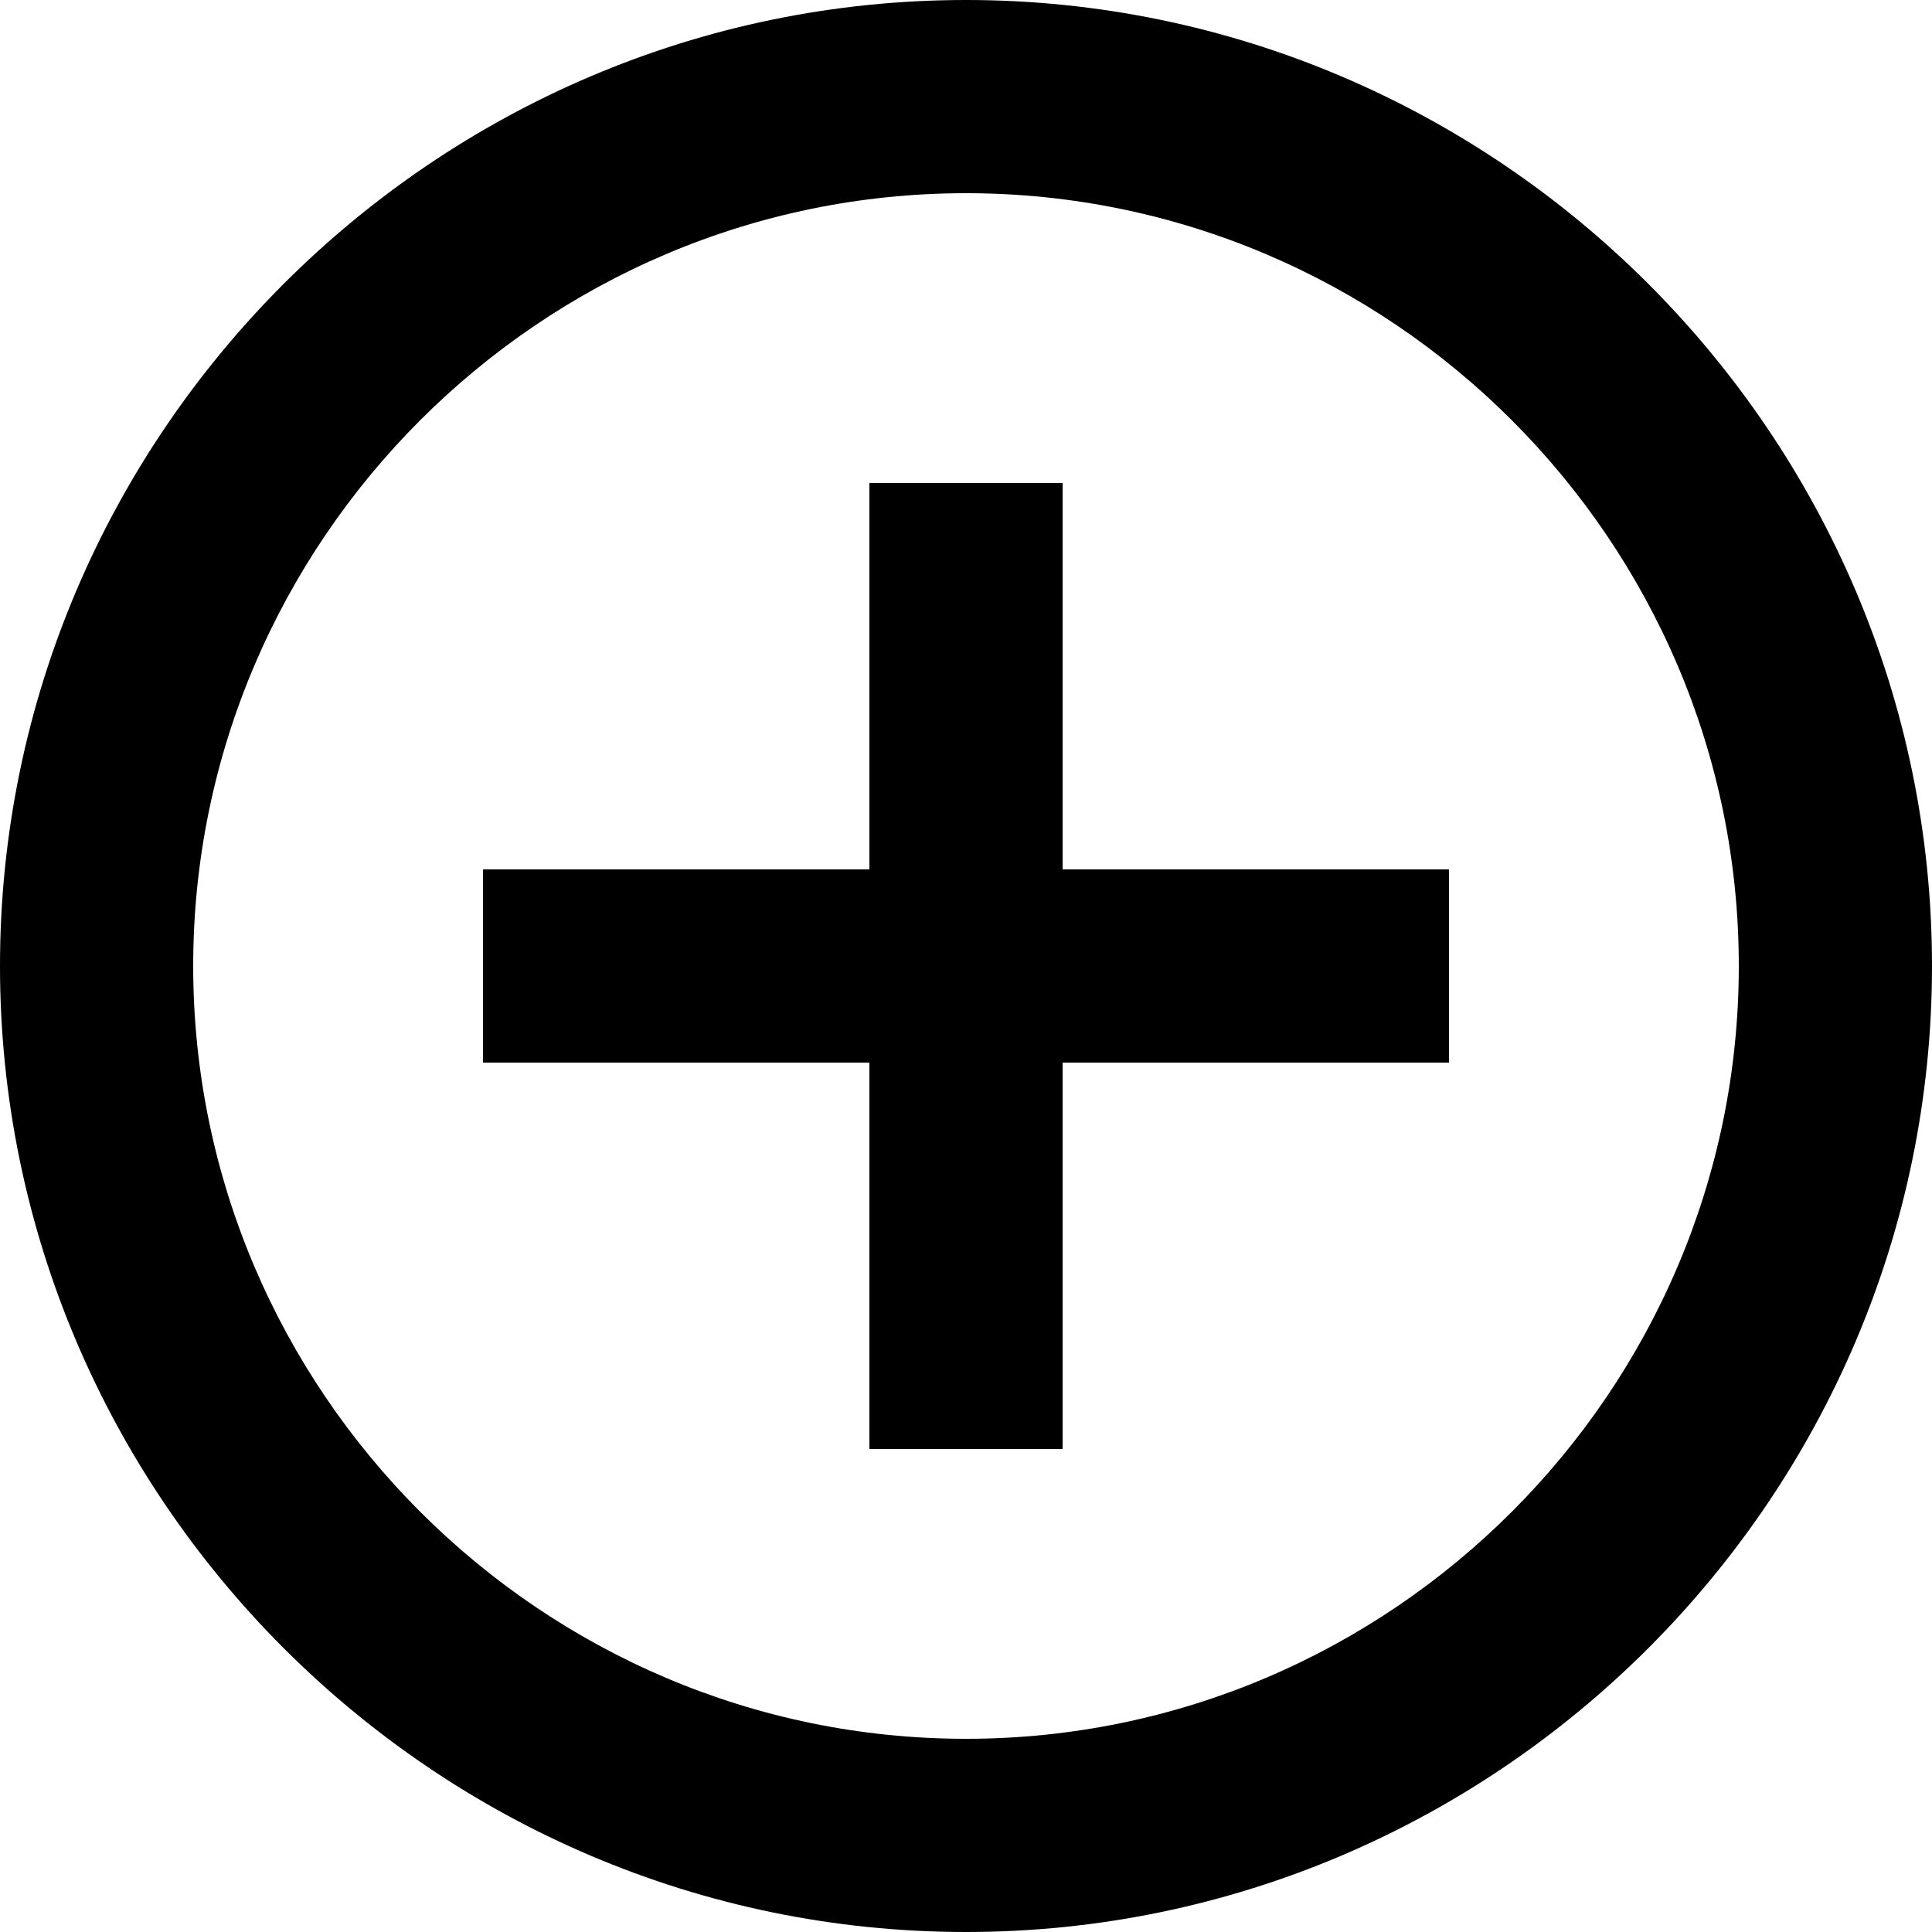
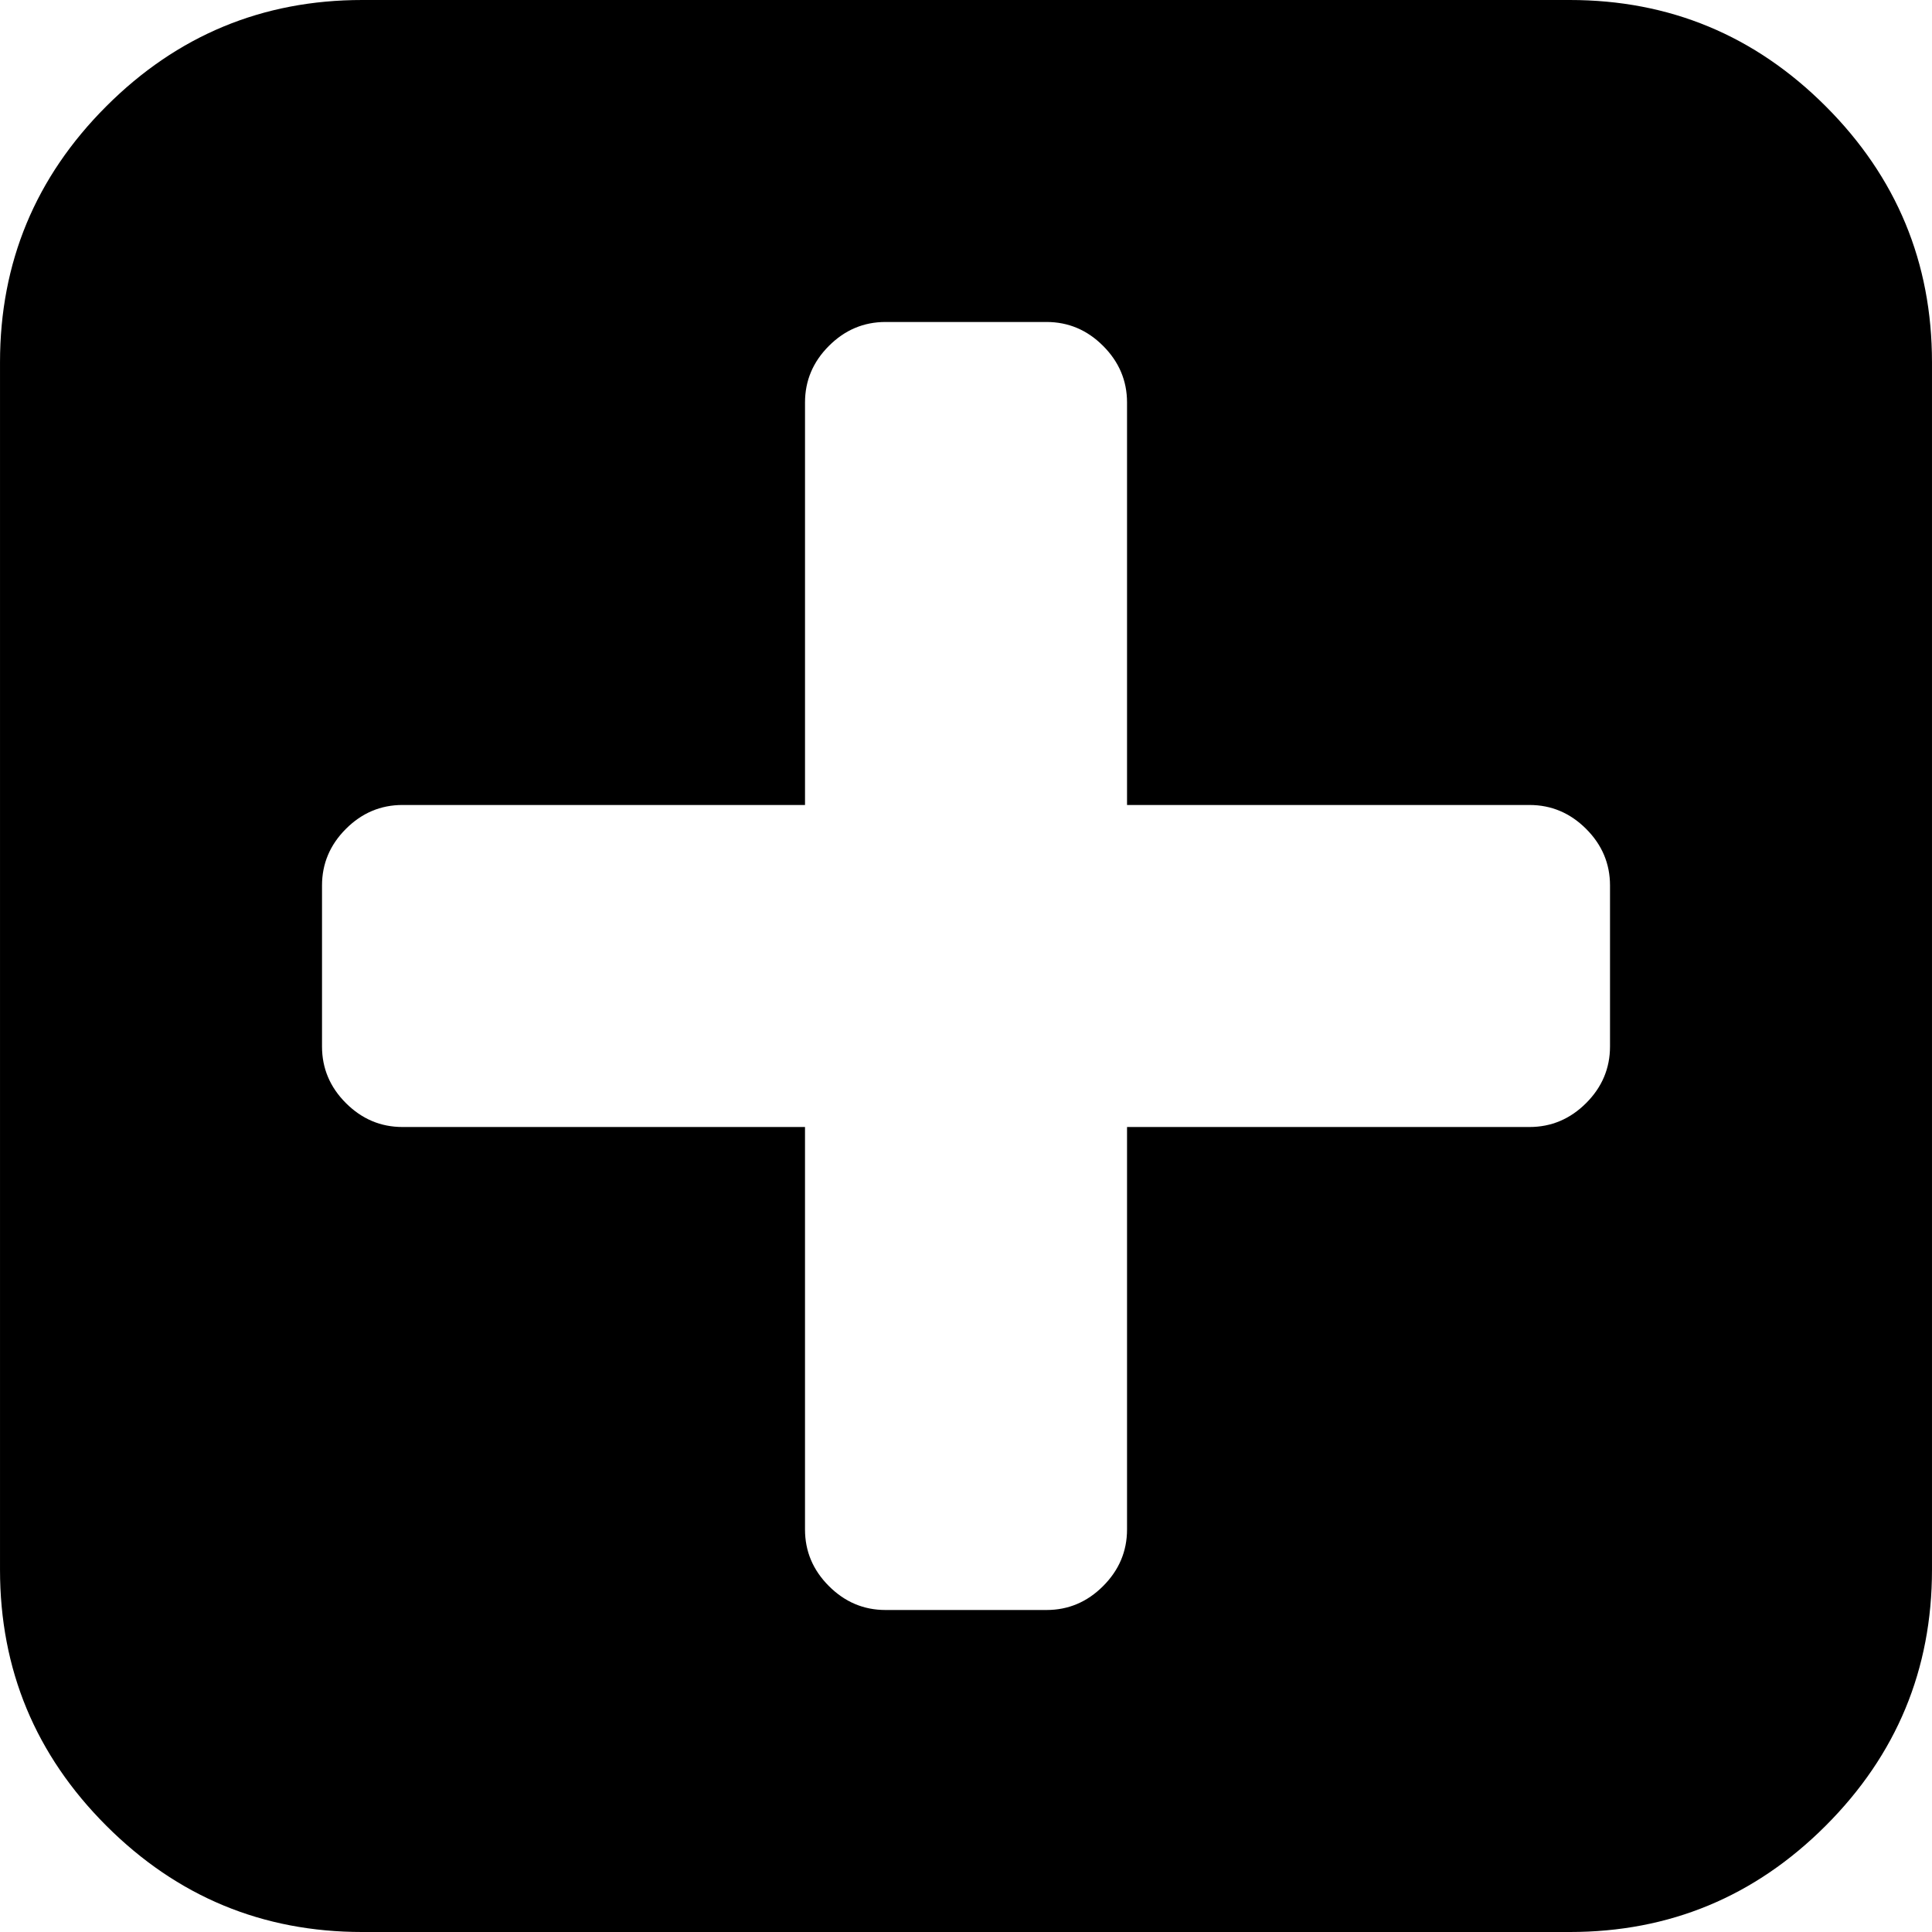
- <svg xmlns="http://www.w3.org/2000/svg" version="1.1" id="Capa_1" x="0px" y="0px" width="510px" height="510px" viewBox="0 0 510 510" style="enable-background:new 0 0 510 510;" xml:space="preserve">
+ <svg xmlns="http://www.w3.org/2000/svg" version="1.1" id="Capa_1" x="0px" y="0px" width="438.536px" height="438.536px" viewBox="0 0 438.536 438.536" style="enable-background:new 0 0 438.536 438.536;" xml:space="preserve">
  <g>
-     <g id="add-circle-outline">
-       <path d="M280.5,127.5h-51v102h-102v51h102v102h51v-102h102v-51h-102V127.5z M255,0C114.75,0,0,114.75,0,255s114.75,255,255,255    s255-114.75,255-255S395.25,0,255,0z M255,459c-112.2,0-204-91.8-204-204S142.8,51,255,51s204,91.8,204,204S367.2,459,255,459z" />
-     </g>
+     <path d="M414.41,24.123C398.333,8.042,378.963,0,356.315,0H82.228C59.58,0,40.21,8.042,24.126,24.123   C8.045,40.207,0.003,59.576,0.003,82.225v274.084c0,22.647,8.042,42.018,24.123,58.102c16.084,16.084,35.454,24.126,58.102,24.126   h274.084c22.648,0,42.018-8.042,58.095-24.126c16.084-16.084,24.126-35.454,24.126-58.102V82.225   C438.532,59.576,430.49,40.204,414.41,24.123z M365.449,237.539c0,4.948-1.811,9.236-5.421,12.847   c-3.621,3.614-7.905,5.428-12.854,5.428H255.82v91.358c0,4.948-1.817,9.232-5.432,12.847c-3.61,3.62-7.897,5.427-12.847,5.427   h-36.543c-4.948,0-9.231-1.807-12.847-5.427c-3.617-3.614-5.426-7.898-5.426-12.847v-91.358H91.363   c-4.948,0-9.229-1.813-12.847-5.428c-3.615-3.61-5.424-7.898-5.424-12.847v-36.547c0-4.948,1.809-9.231,5.424-12.847   c3.617-3.617,7.898-5.426,12.847-5.426h91.363V91.36c0-4.949,1.809-9.233,5.426-12.847c3.616-3.618,7.898-5.428,12.847-5.428   h36.543c4.949,0,9.236,1.81,12.847,5.428c3.614,3.614,5.432,7.898,5.432,12.847v91.36h91.354c4.948,0,9.232,1.809,12.854,5.426   c3.613,3.615,5.421,7.898,5.421,12.847V237.539z" />
  </g>
  <g>
</g>
  <g>
</g>
  <g>
</g>
  <g>
</g>
  <g>
</g>
  <g>
</g>
  <g>
</g>
  <g>
</g>
  <g>
</g>
  <g>
</g>
  <g>
</g>
  <g>
</g>
  <g>
</g>
  <g>
</g>
  <g>
</g>
</svg>
